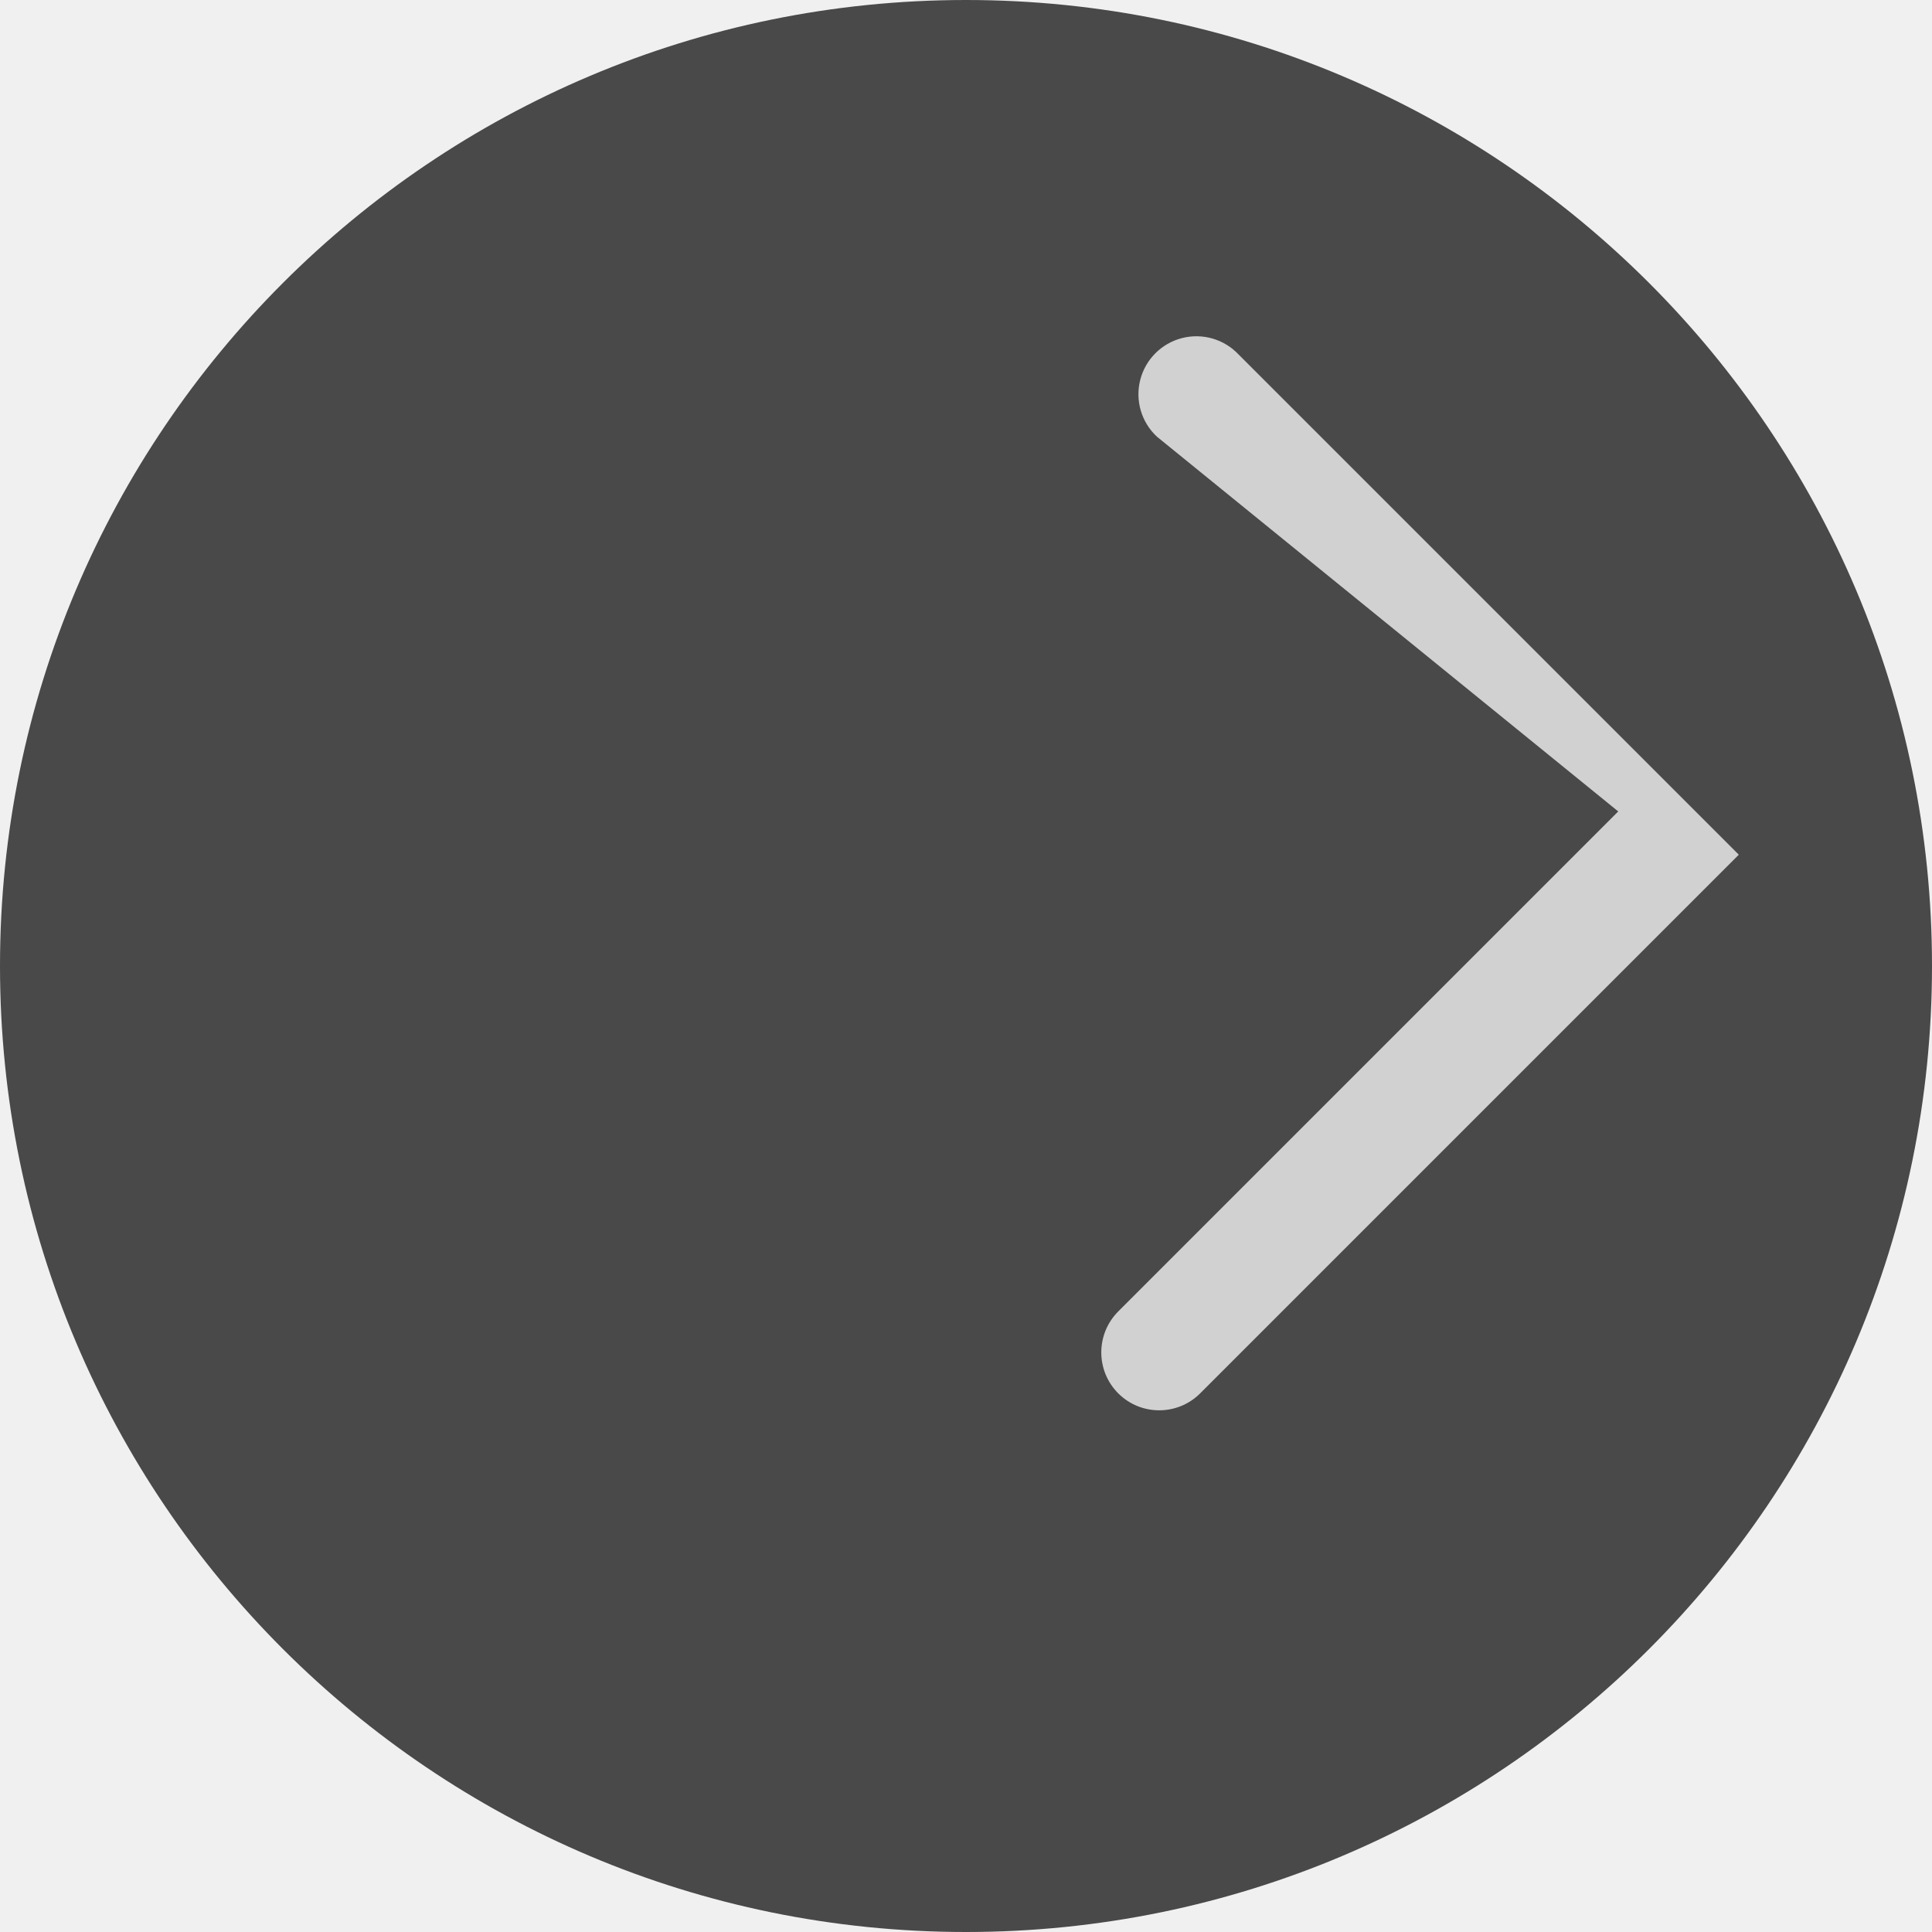
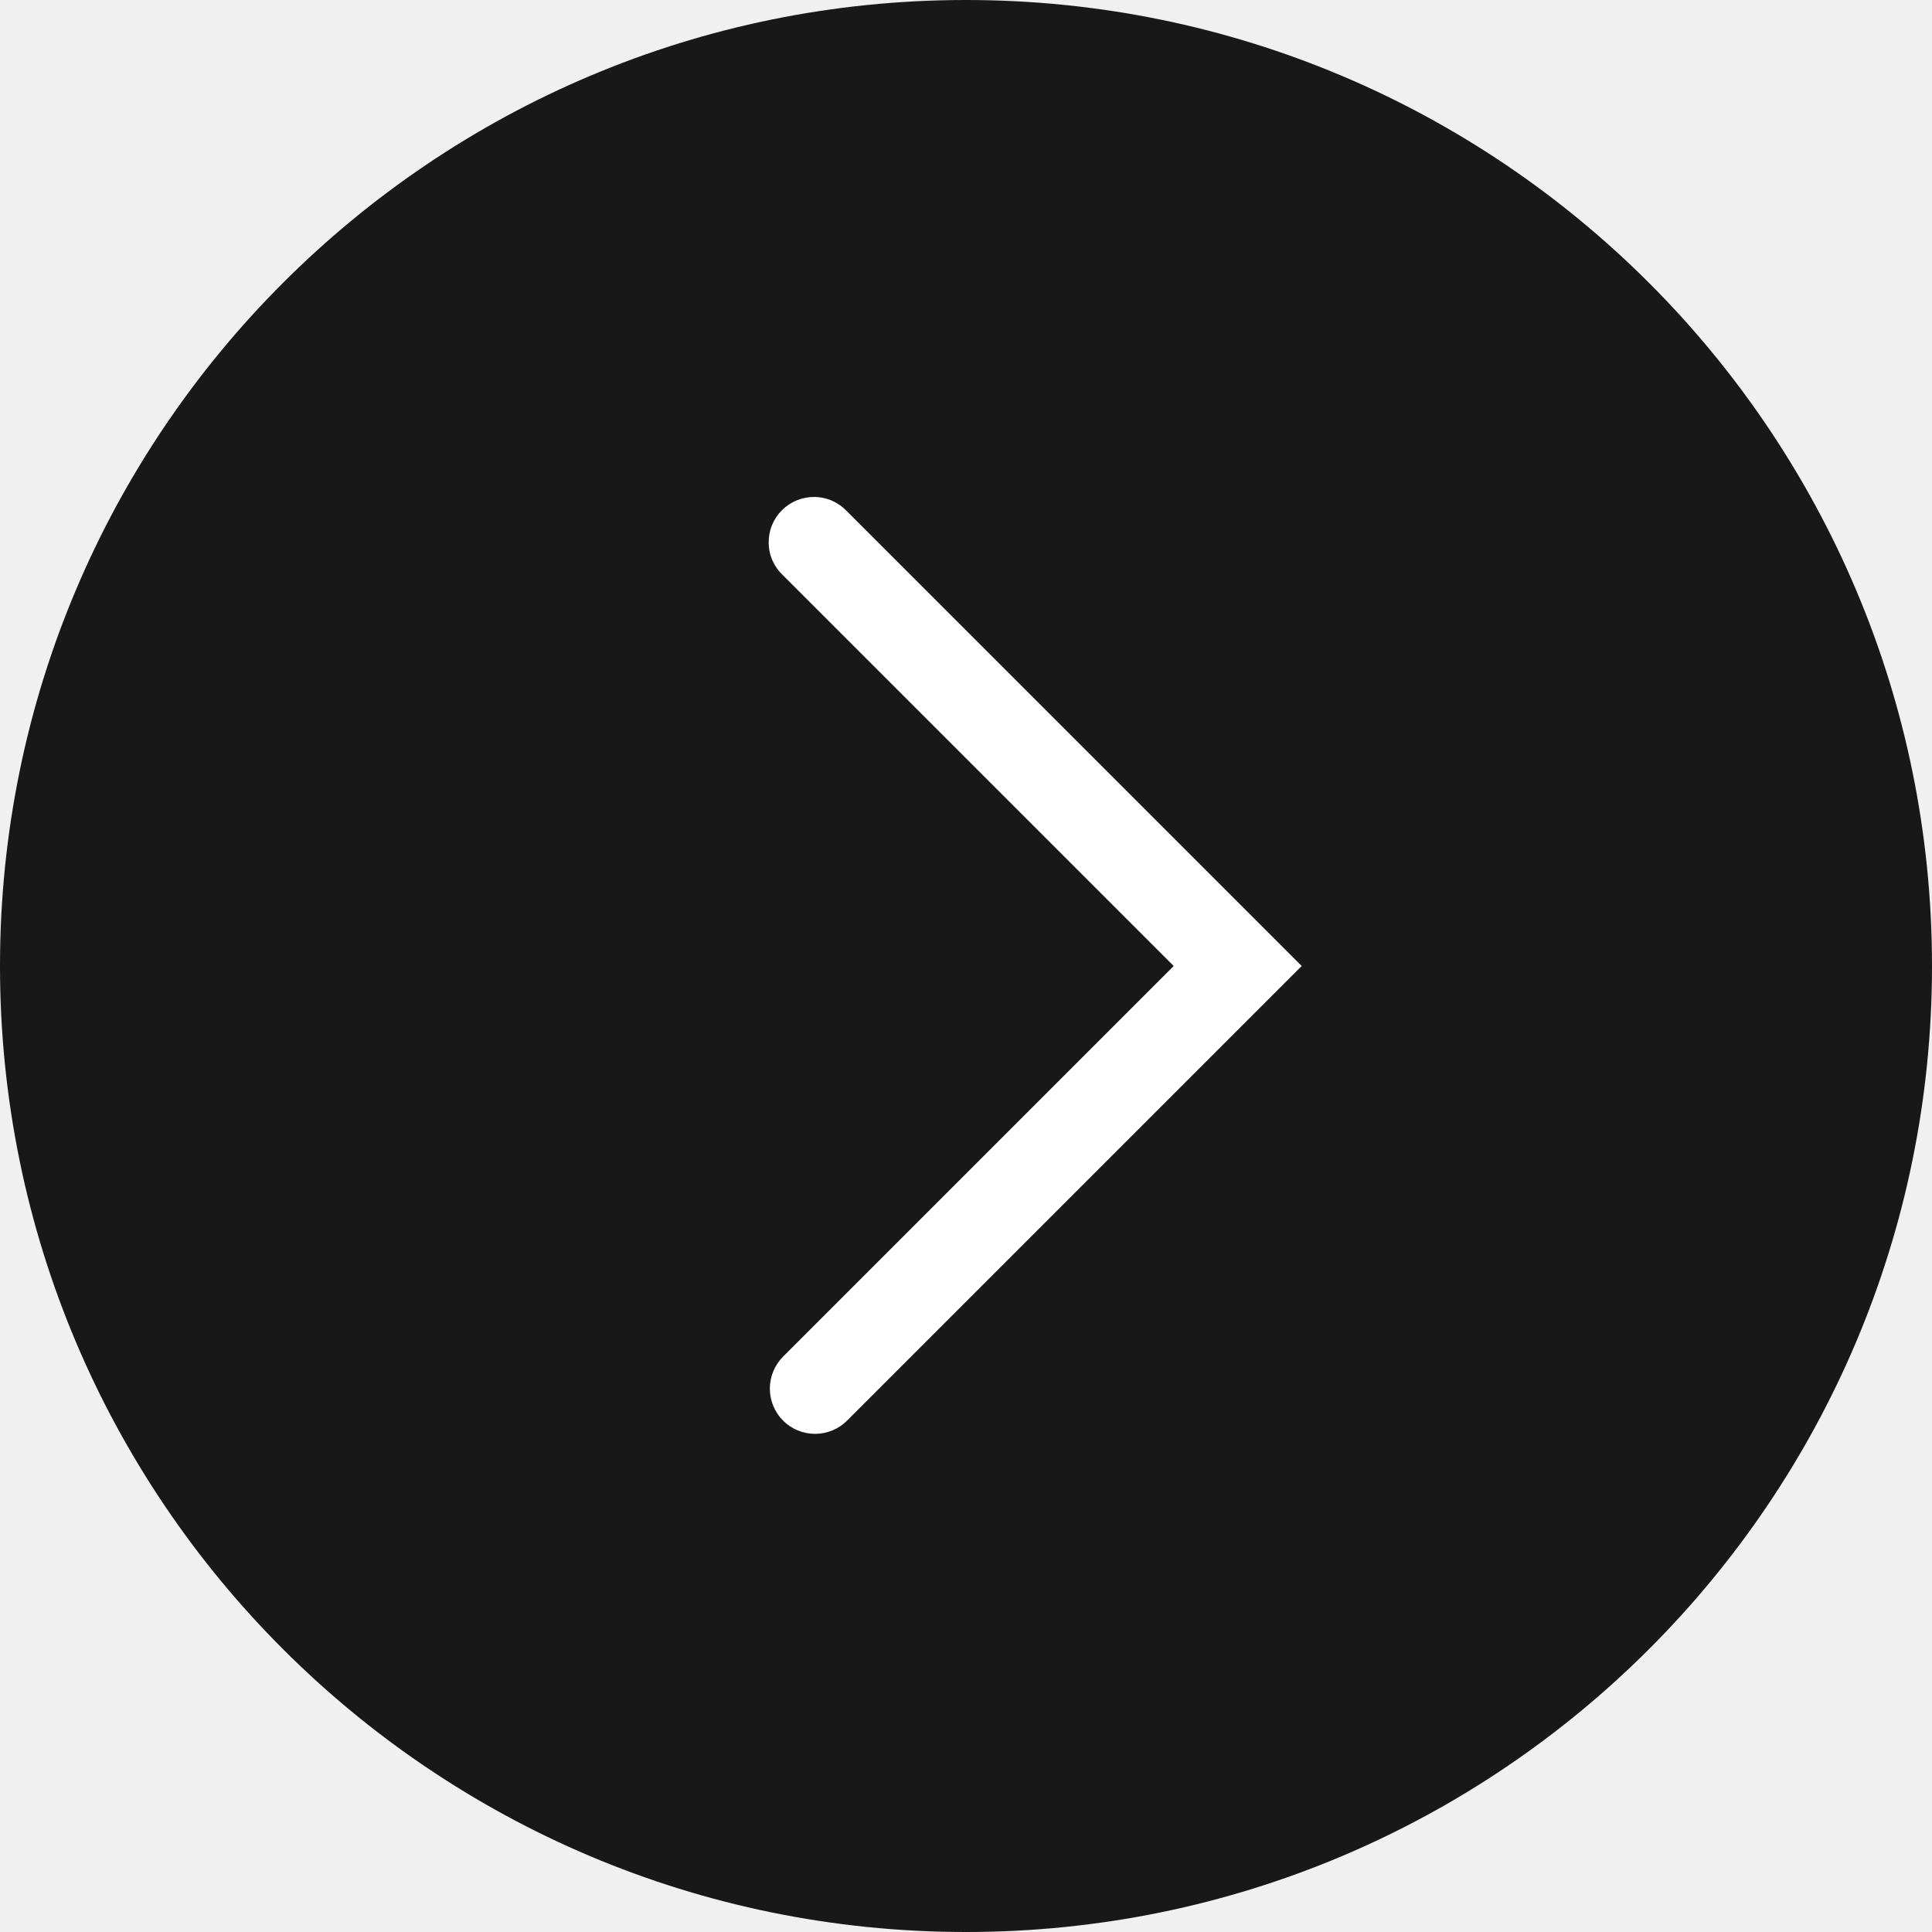
- <svg xmlns="http://www.w3.org/2000/svg" data-encore-id="icon" role="img" aria-hidden="true" class="Svg-sc-ytk21e-0 kgVuXA IYDlXmBmmUKHveMzIPCF" viewBox="0 0 25 25" width="25" height="25">
-   <circle cx="12.5" cy="12.5" r="12.5" fill="#121212" fill-opacity="0.75" />
-   <path d="M9.97 13.53a.75.75 0 0 0 1.06 0L18 6.56l-6.47-6.47a.75.75 0 1 0-1.06 1.06L16.44 6l-6.47 6.47a.75.75 0 0 0 0 1.06z" fill="#FFFFFF" fill-opacity="0.75" transform="translate(4.5 4.5)" />
+ <svg xmlns="http://www.w3.org/2000/svg" width="32" height="32" viewBox="0 0 32 32" fill="none">
+   <g clip-path="url(#clip0_16_7)">
+     <path d="M16 -1.39876e-06C7.163 -2.17128e-06 2.17128e-06 7.163 1.39876e-06 16C6.26248e-07 24.837 7.163 32 16 32C24.837 32 32 24.837 32 16C32 7.163 24.837 -6.26248e-07 16 -1.39876e-06Z" fill="black" fill-opacity="0.9" />
+     <g clip-path="url(#clip1_16_7)">
+       <path d="M12.97 23.53C12.83 23.389 12.751 23.199 12.751 23C12.751 22.801 12.83 22.611 12.97 22.47L19.44 16L12.97 9.53C12.896 9.461 12.837 9.379 12.796 9.287C12.755 9.195 12.733 9.095 12.732 8.995C12.73 8.894 12.748 8.794 12.786 8.7C12.824 8.607 12.88 8.522 12.951 8.451C13.022 8.38 13.107 8.324 13.2 8.286C13.294 8.248 13.394 8.23 13.495 8.231C13.595 8.233 13.695 8.255 13.787 8.296C13.879 8.337 13.961 8.396 14.03 8.47L21.56 16L14.03 23.53C13.889 23.671 13.699 23.749 13.5 23.749C13.301 23.749 13.111 23.671 12.97 23.53Z" fill="white" />
+     </g>
+   </g>
+   <defs>
+     <clipPath id="clip0_16_7">
+       <rect width="32" height="32" fill="white" transform="translate(32 32) rotate(-180)" />
+     </clipPath>
+     <clipPath id="clip1_16_7">
+       <rect width="16" height="16" fill="white" transform="translate(24 24) rotate(-180)" />
+     </clipPath>
+   </defs>
</svg>
